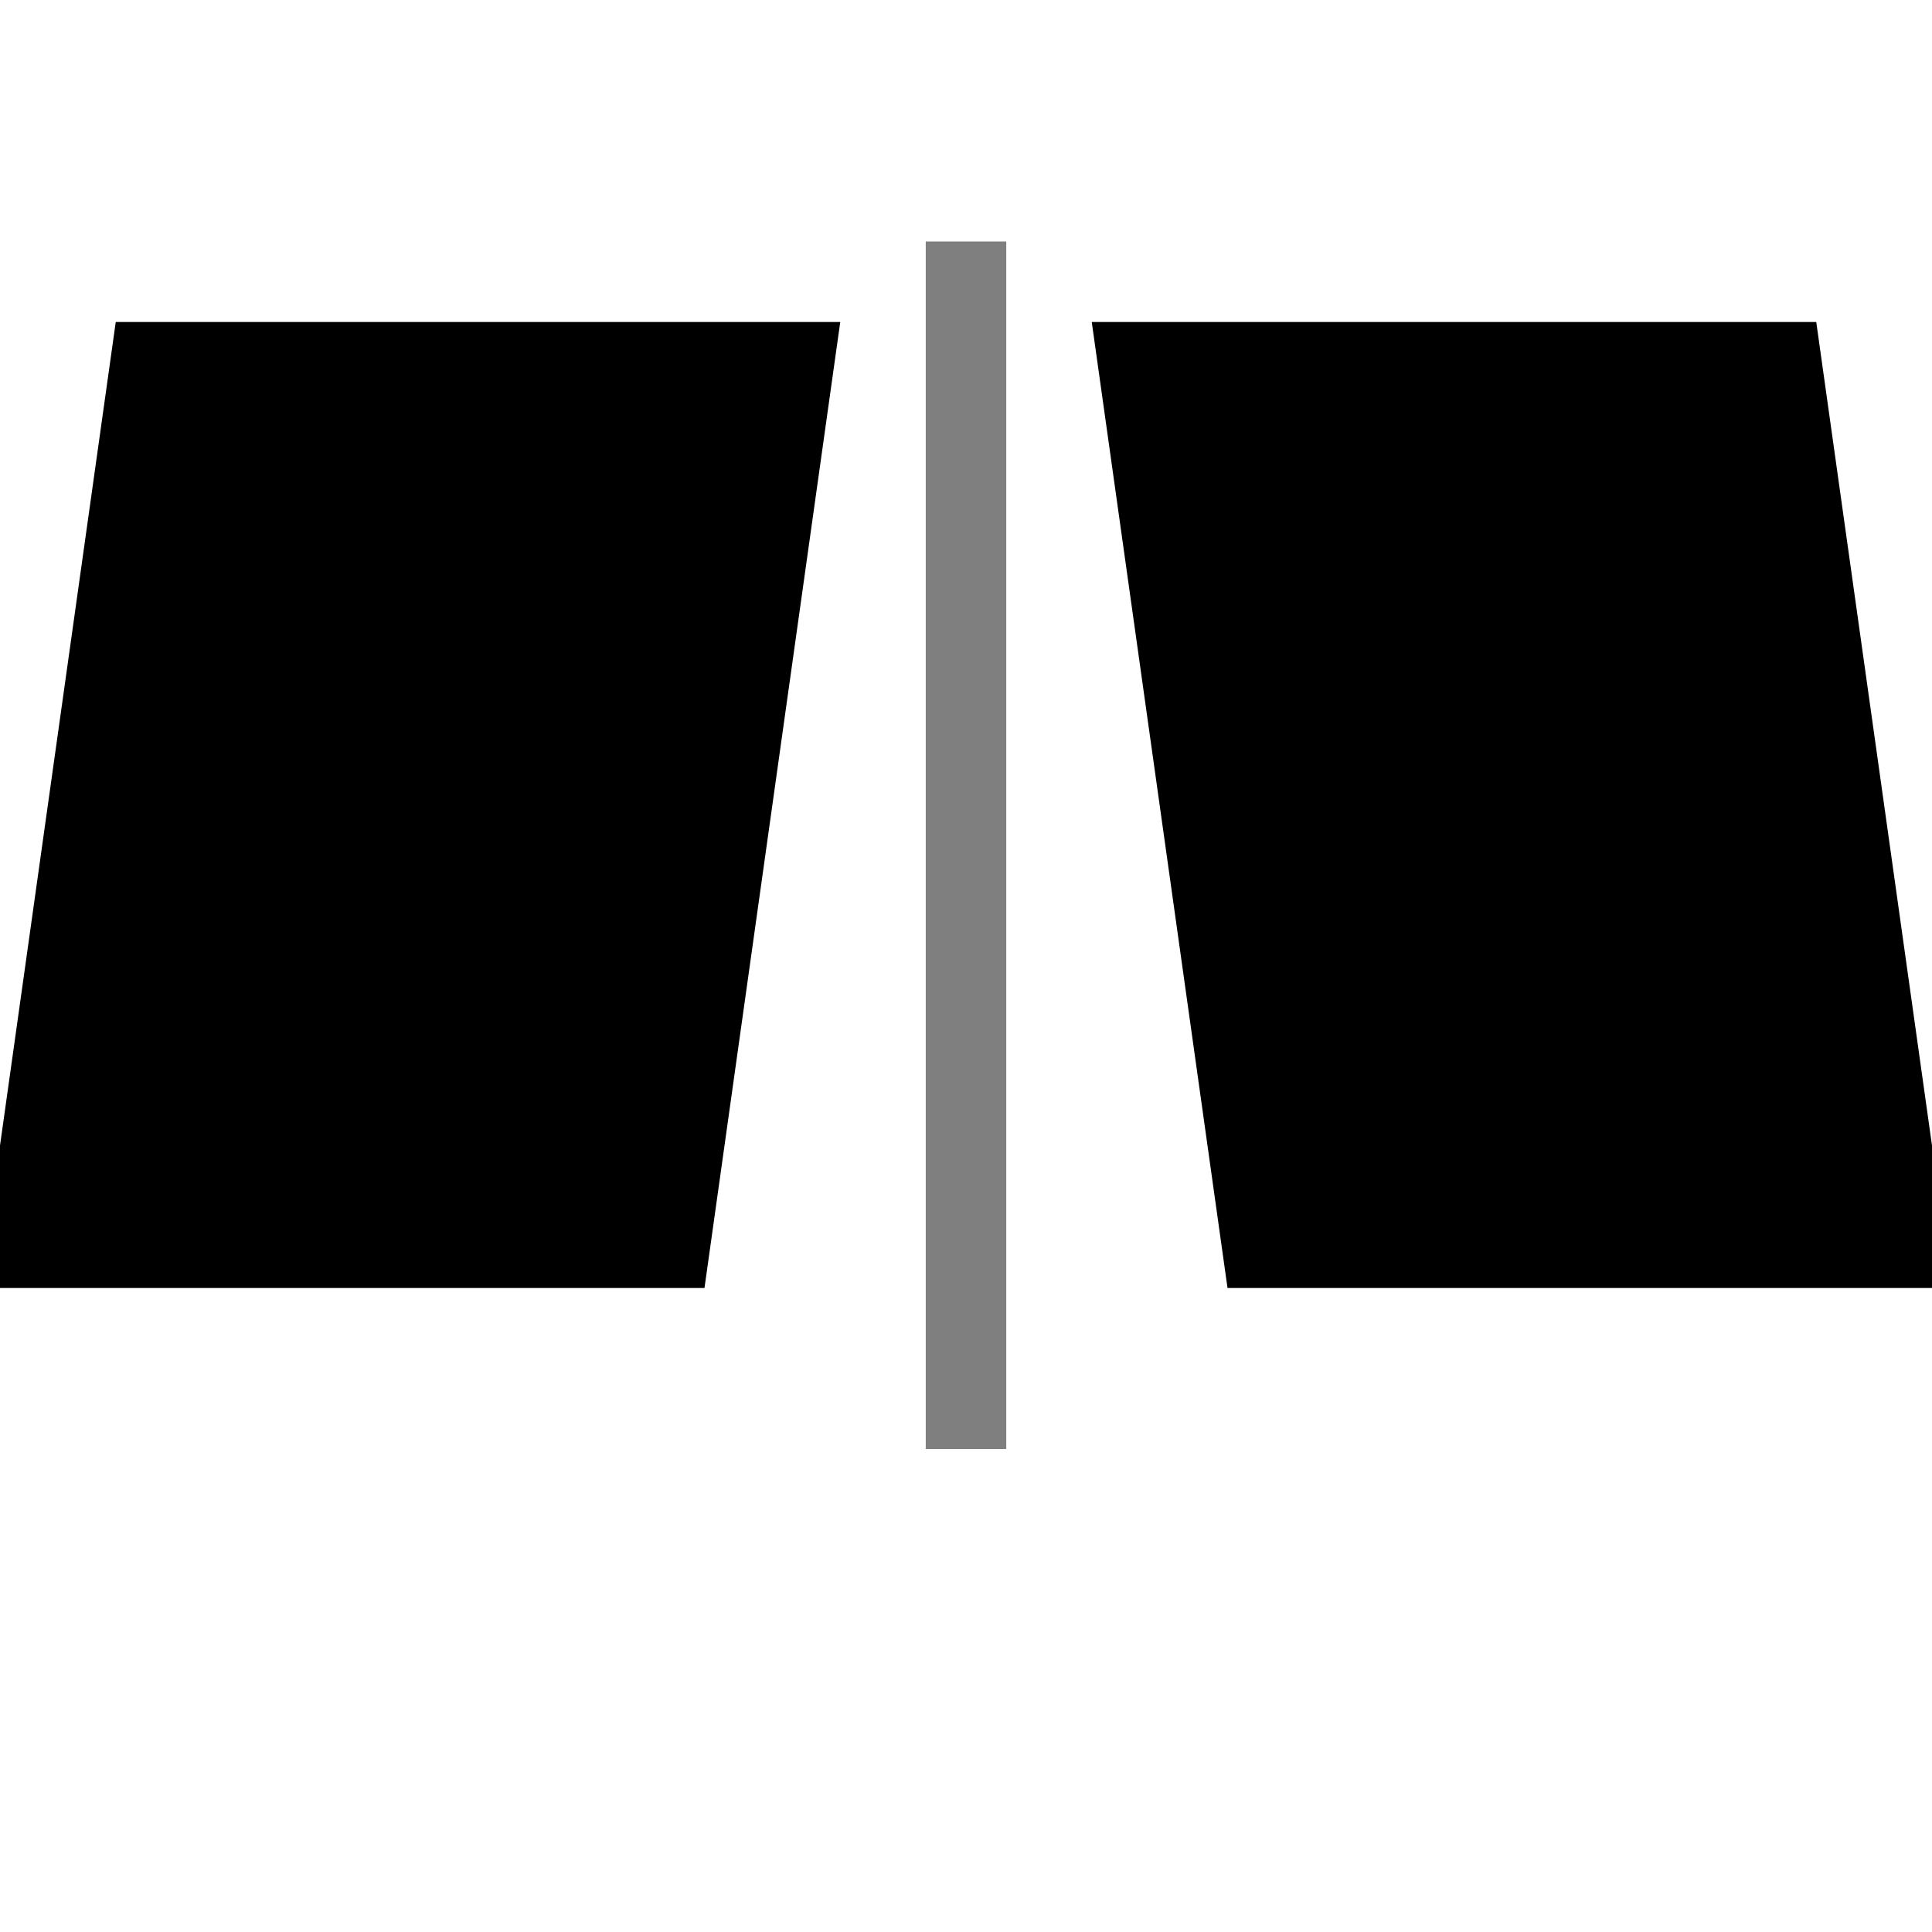
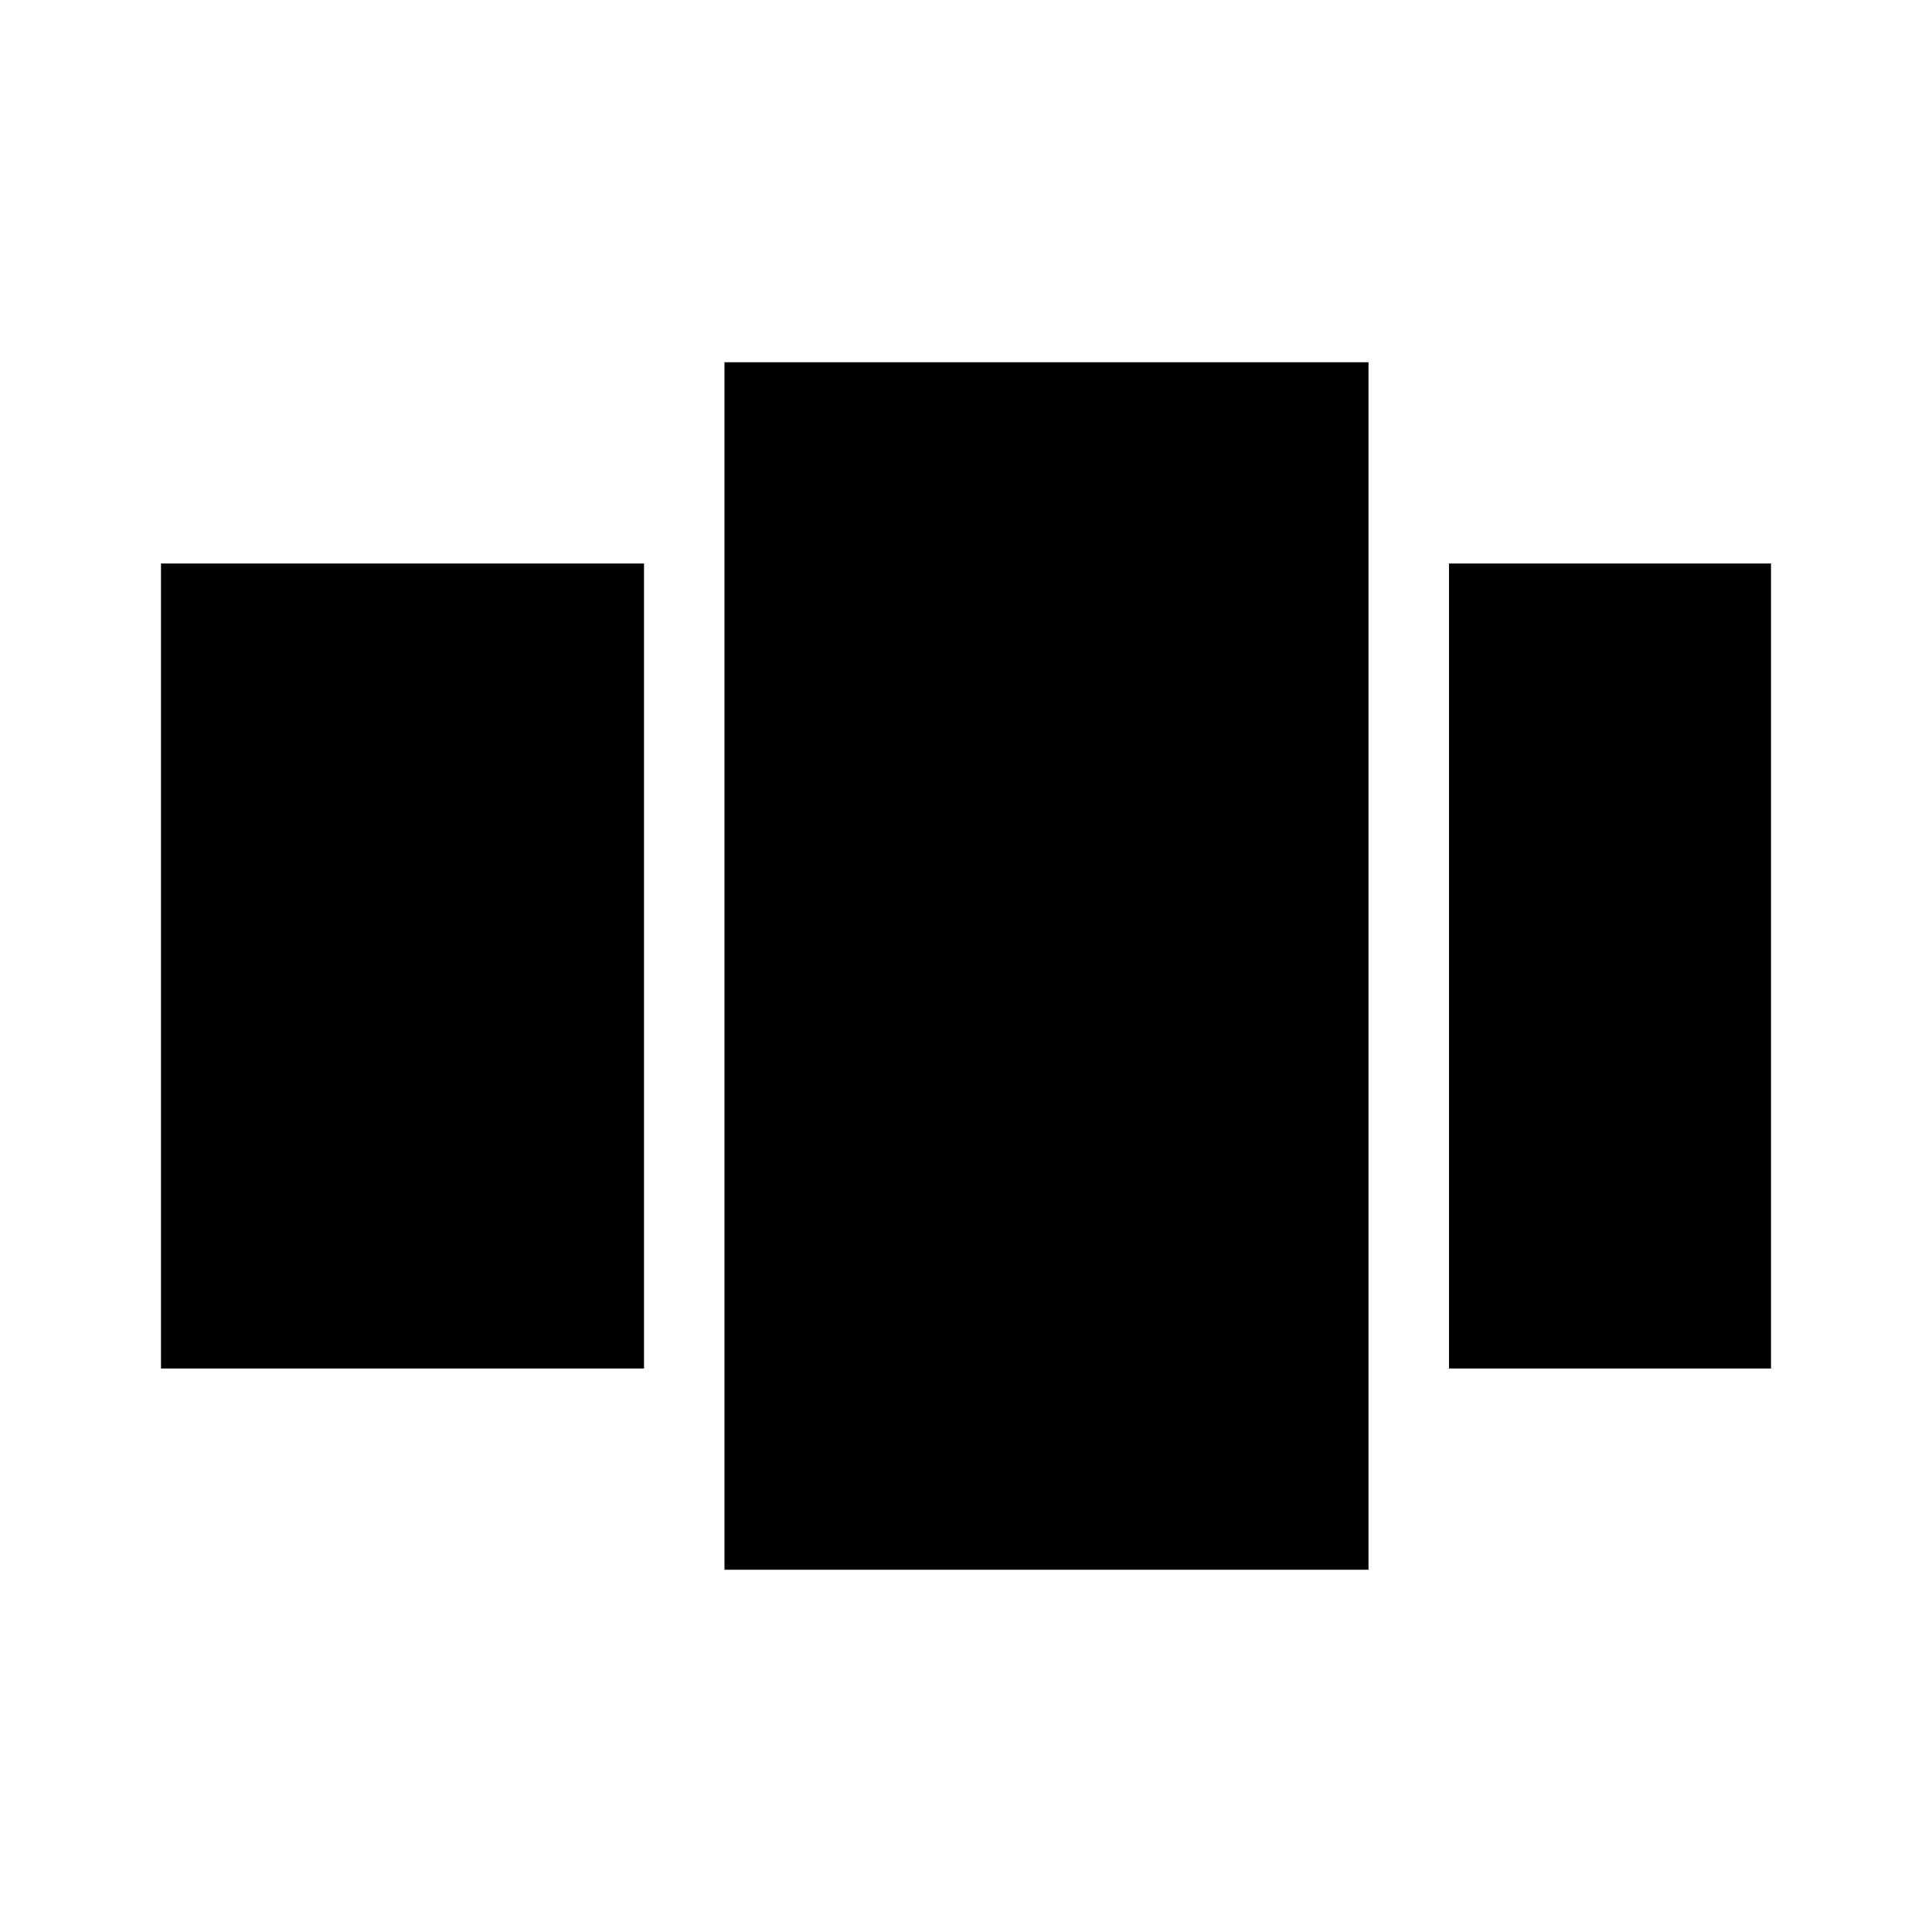
- <svg xmlns="http://www.w3.org/2000/svg" viewBox="0 0 48 48" fill="currentColor">
-   <rect x="4" y="8" width="18" height="24" fill="currentColor" transform="skewX(-8)" />
-   <rect x="26" y="8" width="18" height="24" fill="currentColor" transform="skewX(8)" />
-   <line x1="24" y1="6" x2="24" y2="36" stroke="currentColor" stroke-width="2" opacity="0.5" />
+ <svg xmlns="http://www.w3.org/2000/svg" viewBox="0 0 48 48" fill="none" aria-hidden="true">
+   <rect x="4" y="14" width="12" height="20" fill="currentColor" />
+   <rect x="18" y="9" width="16" height="30" fill="currentColor" />
+   <rect x="36" y="14" width="8" height="20" fill="currentColor" />
</svg>
